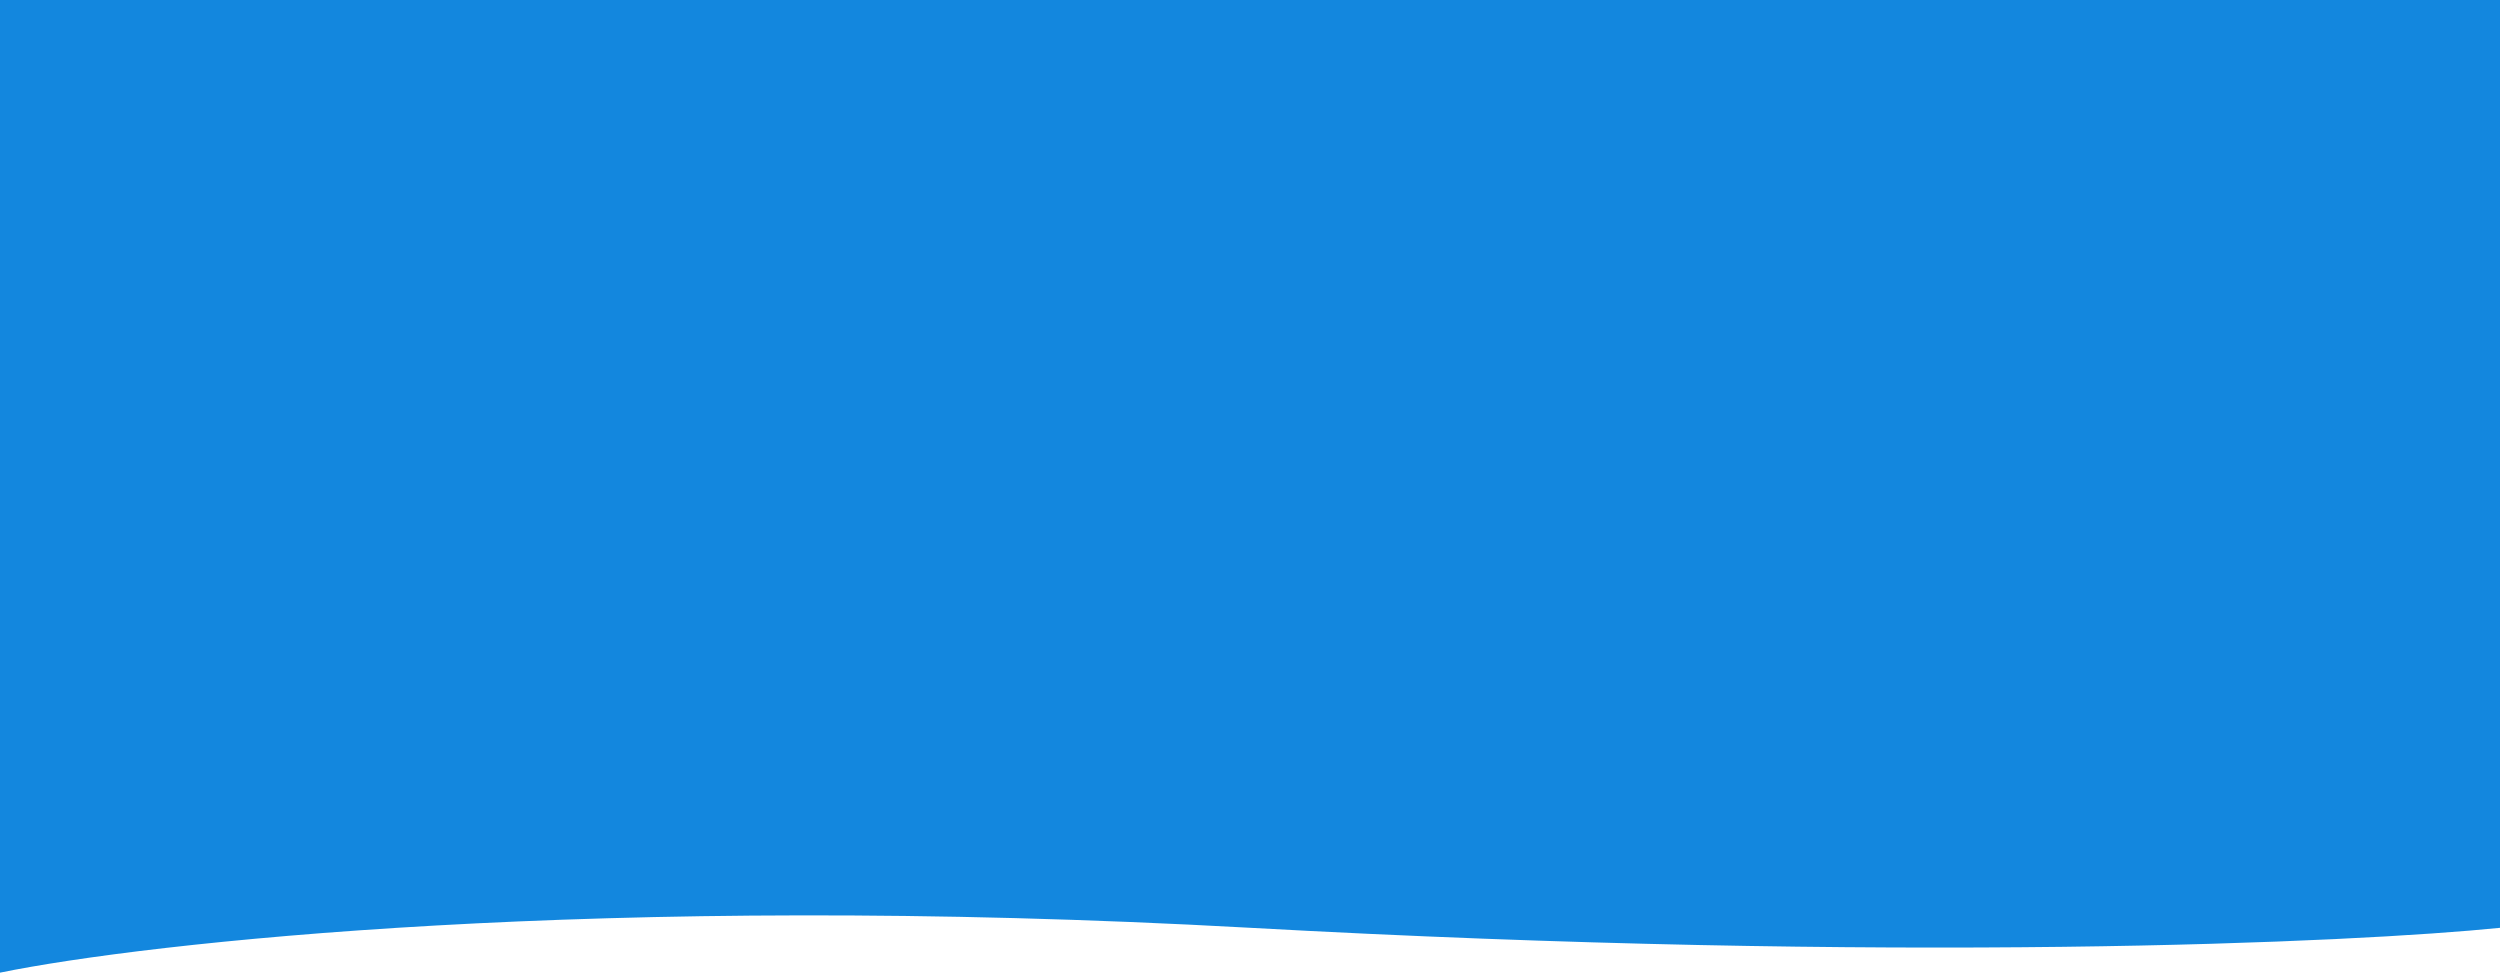
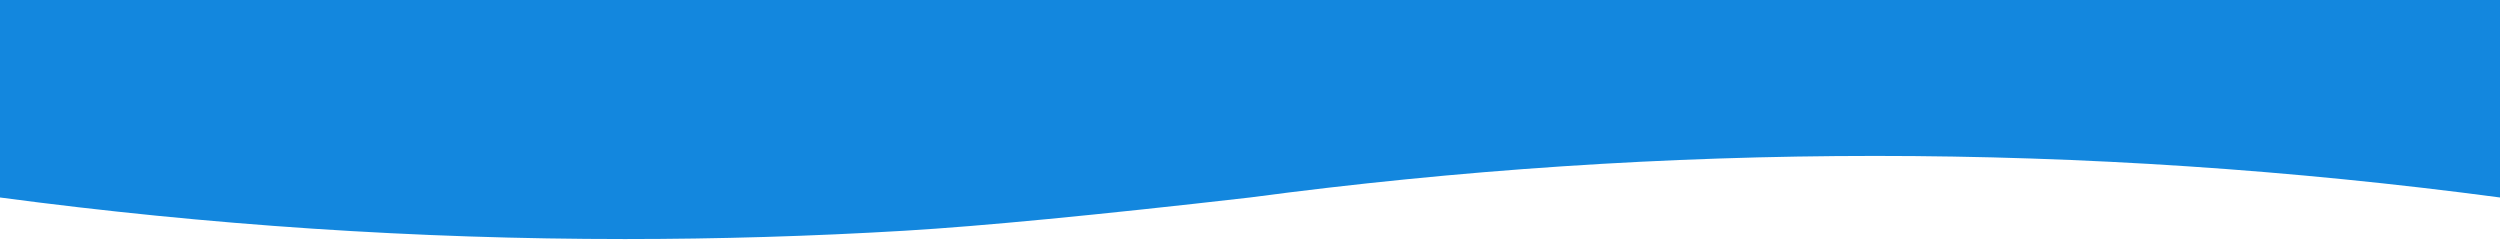
- <svg xmlns="http://www.w3.org/2000/svg" width="1280" height="498" viewBox="0 0 1280 498" fill="none">
-   <path d="M0 498V0H1280.5V475C1205.17 482.667 971.5 493.4 639.5 475C307.5 456.6 74.833 482.667 0 498Z" fill="#1387DE" />
+ <svg xmlns="http://www.w3.org/2000/svg" width="1255" height="120" viewBox="0 0 1255 120" fill="none">
+   <path d="M-1.90735e-05 99.137V-3.58159e-07H1255V99.137C1150.42 85.228 1045.83 78.274 941.25 78.274C836.667 78.274 732.083 85.228 627.5 99.137C550.52 107.962 492.785 113.521 454.295 115.814C407.446 118.605 360.598 120 313.75 120C209.167 120 104.583 113.046 -1.90735e-05 99.137Z" fill="#1387DE" />
</svg>
